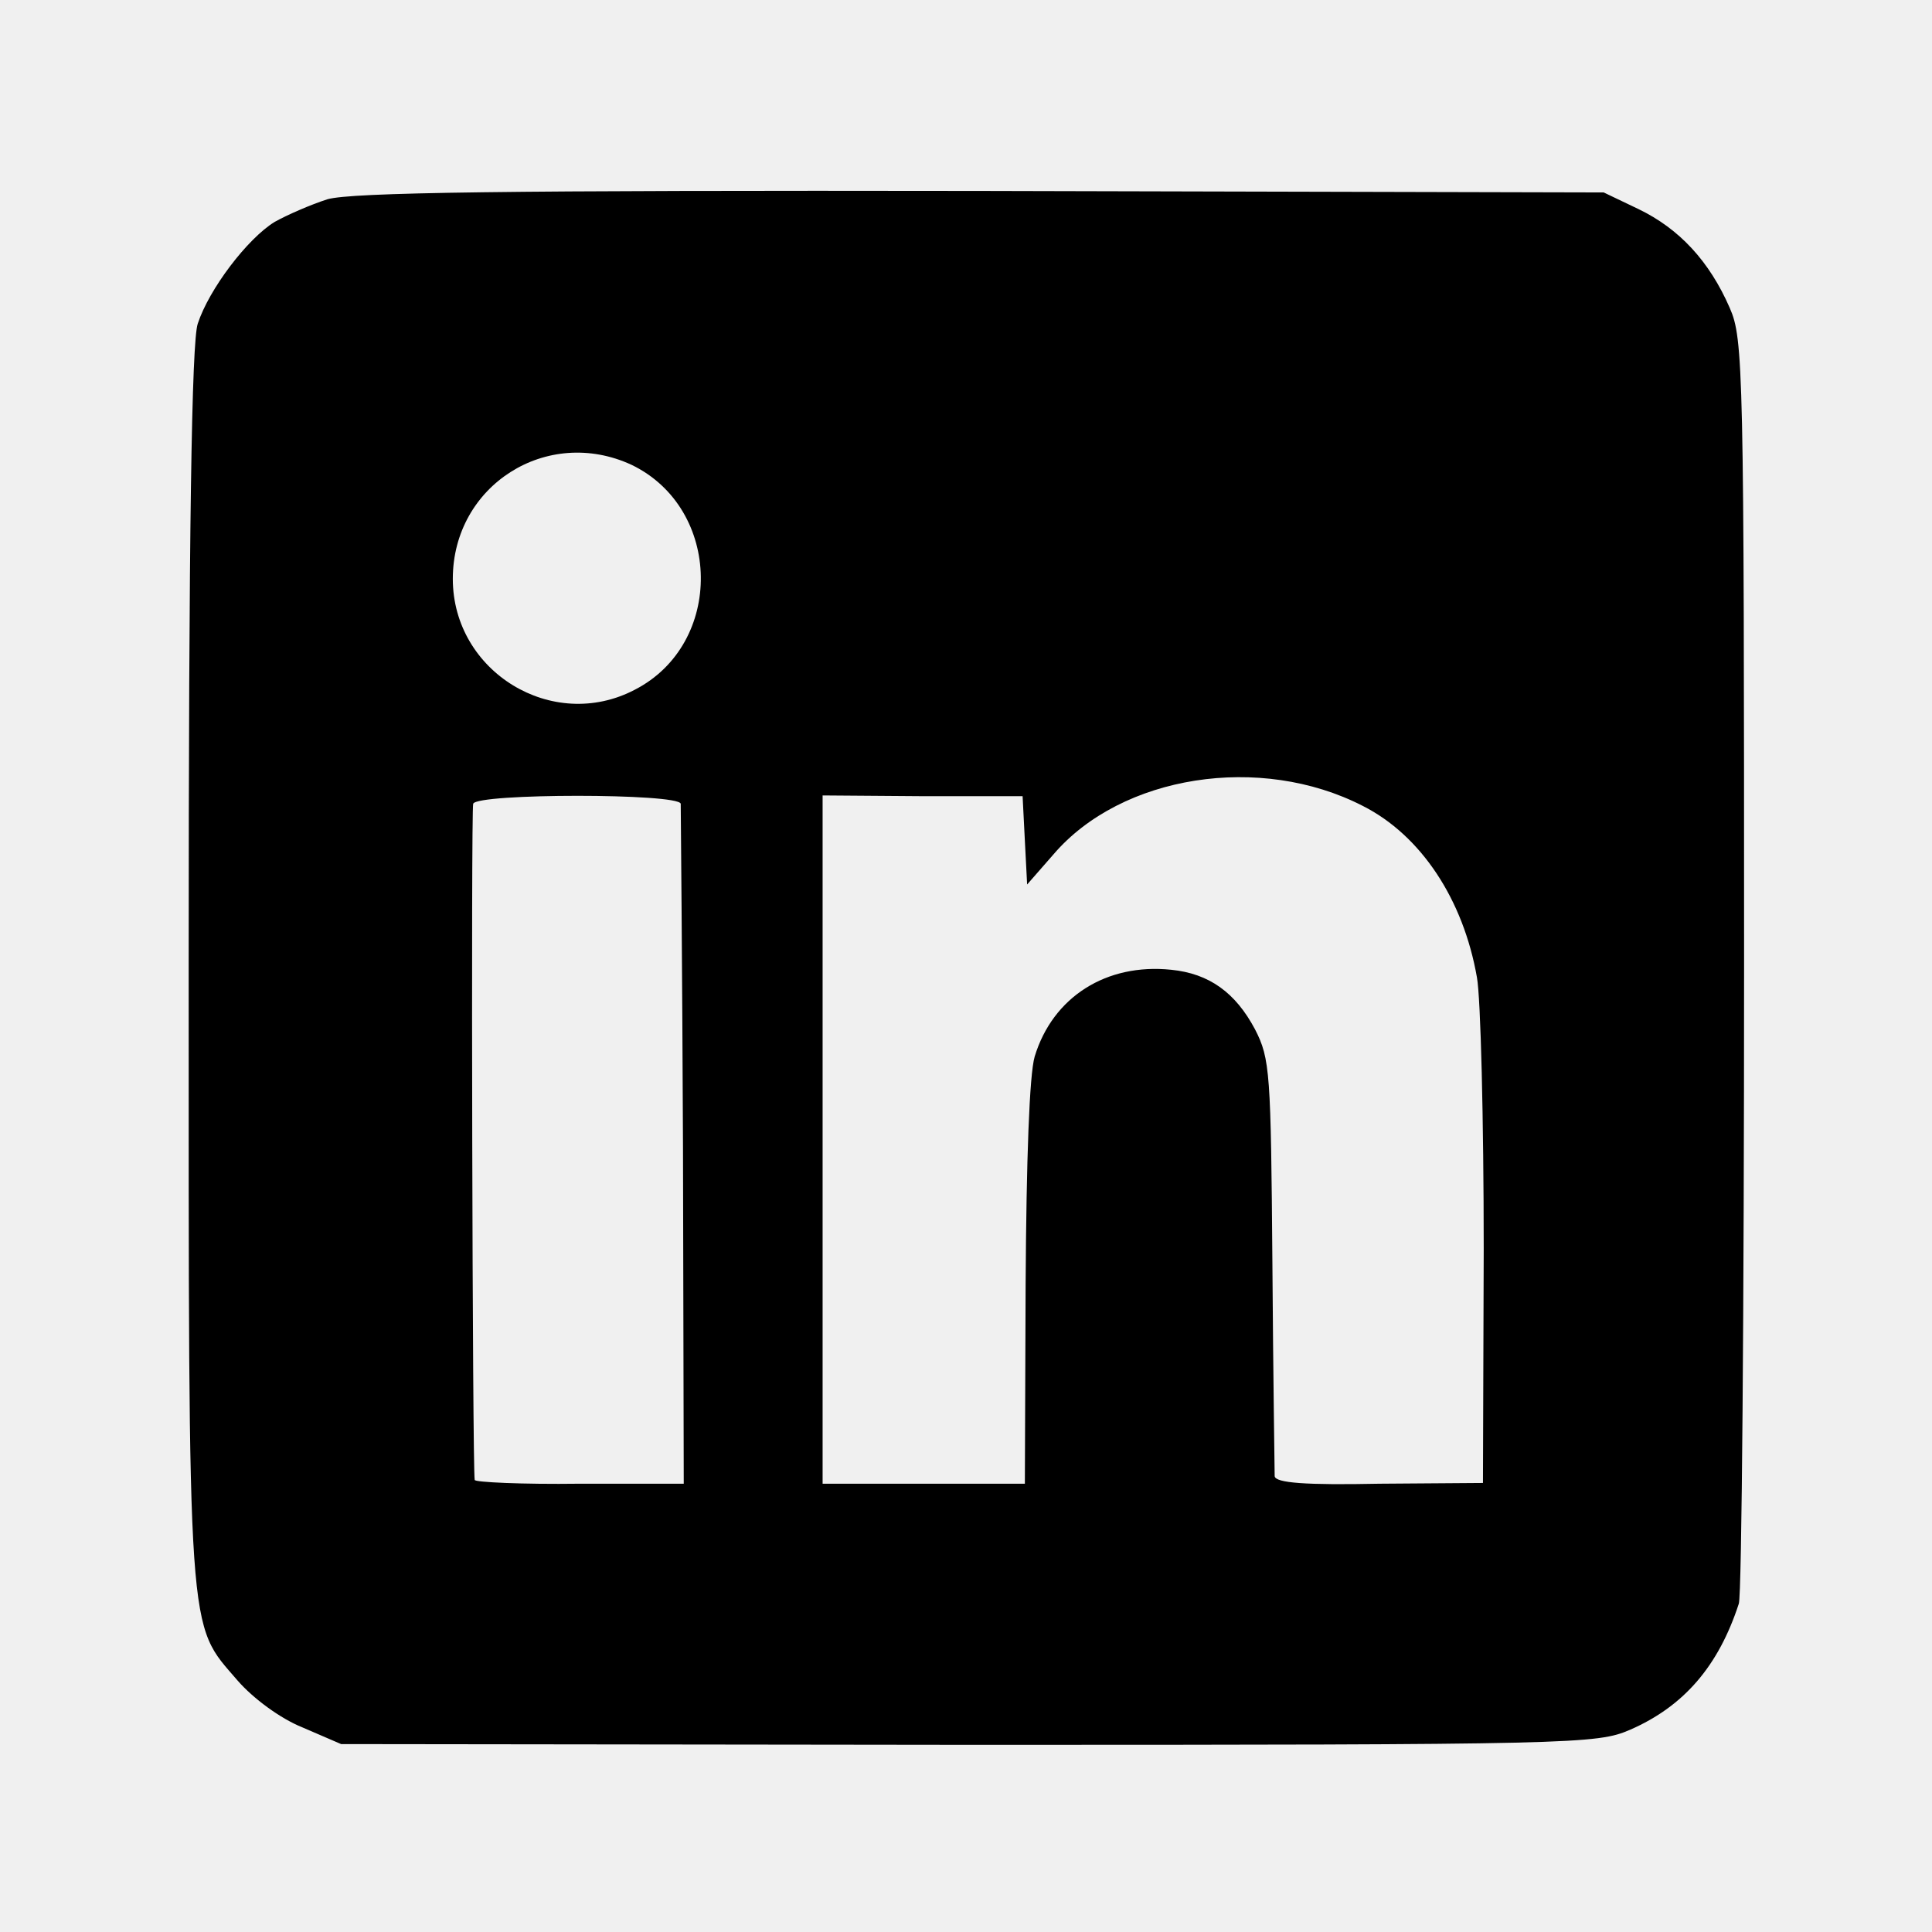
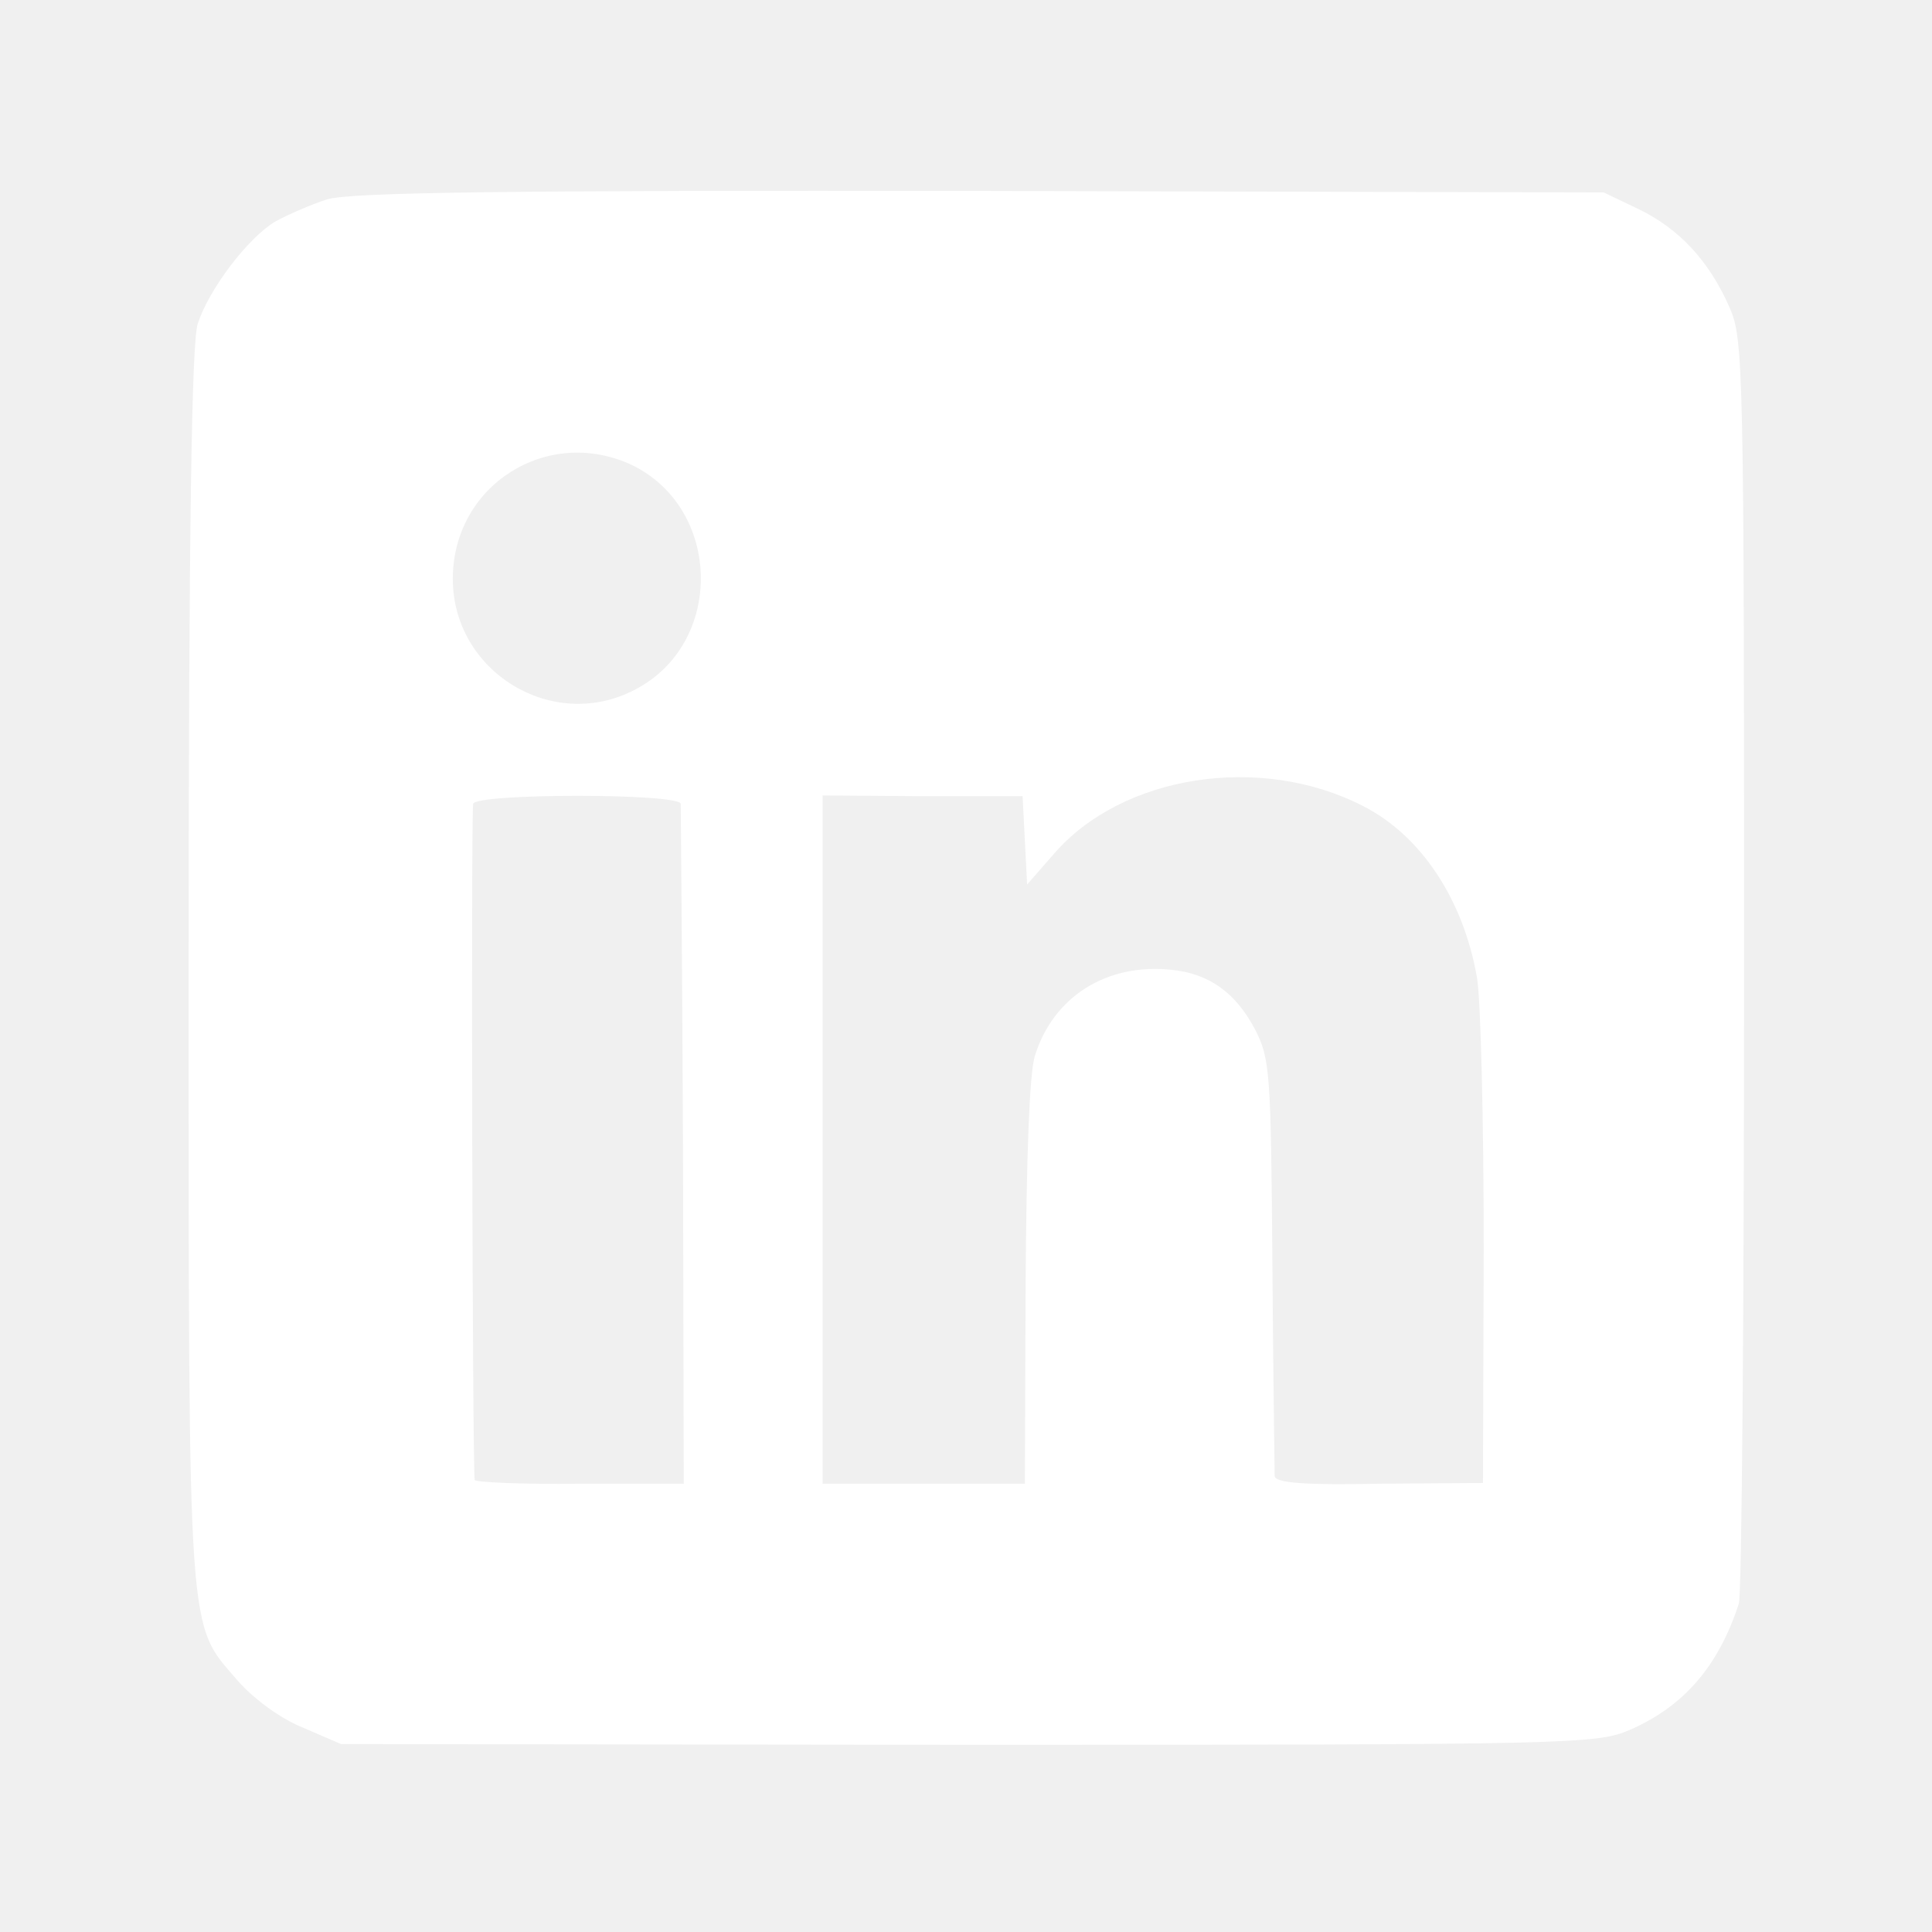
<svg xmlns="http://www.w3.org/2000/svg" version="1" width="256pt" height="256pt" viewBox="0 0 256 256">
-   <path d="M43.4 26.4c-2.2.7-5.4 2.1-7 3-3.6 2.2-8.7 8.9-10.2 13.5-.8 2.4-1.2 27.1-1.2 85.1 0 90.5-.2 86.9 6.5 94.7 2 2.3 5.6 5 8.6 6.2l5.1 2.2 83.2.1c80.5 0 83.2-.1 87.6-2 7.1-3.1 11.7-8.4 14.4-16.7.4-1 .7-39.2.7-84.7 0-79.1-.1-82.9-1.9-87-2.7-6.2-6.7-10.5-12.1-13.1l-4.6-2.2-82.5-.2c-63.6-.1-83.4.2-86.6 1.1zm40.3 35.2c12 5.8 12.3 23.7.4 29.8-10.9 5.7-24.1-2.4-24.1-14.7 0-12.4 12.5-20.3 23.7-15.1zm96.9 45.2c7.7 3.9 13.3 12.4 15.1 22.7.5 2.7.9 18.9.9 36l-.1 31-13.7.1c-9.8.2-13.8-.1-13.9-1 0-.6-.2-13.3-.3-28.1-.2-25.4-.3-27.2-2.3-31.1-2.6-4.9-6.1-7.4-11.1-7.9-8.6-.9-15.7 3.6-18.1 11.5-.7 2.4-1.1 13.5-1.2 30.2l-.1 26.4h-26.8v-91.2l13.3.1h13.2l.3 5.9.3 5.8 3.5-4c9-10.5 27.4-13.4 41-6.4zm-90.4-.3c0 .5.2 21 .3 45.5l.1 44.6h-13.8c-7.6.1-13.9-.2-13.9-.5-.3-1.4-.5-88.7-.2-89.6.5-1.4 27.2-1.4 27.5 0z" />
+   <path fill="#FFFFFF" d="M43.4 26.4c-2.2.7-5.4 2.1-7 3-3.6 2.2-8.7 8.9-10.2 13.5-.8 2.4-1.2 27.1-1.2 85.1 0 90.5-.2 86.9 6.5 94.7 2 2.3 5.6 5 8.6 6.2l5.1 2.2 83.2.1c80.5 0 83.2-.1 87.6-2 7.1-3.1 11.7-8.4 14.4-16.7.4-1 .7-39.2.7-84.7 0-79.1-.1-82.9-1.9-87-2.7-6.2-6.7-10.5-12.1-13.1l-4.6-2.2-82.5-.2c-63.6-.1-83.4.2-86.6 1.1zm40.3 35.2c12 5.8 12.3 23.7.4 29.8-10.9 5.7-24.1-2.4-24.1-14.7 0-12.4 12.5-20.3 23.7-15.1zm96.9 45.2c7.7 3.9 13.3 12.4 15.1 22.7.5 2.7.9 18.9.9 36l-.1 31-13.7.1c-9.8.2-13.8-.1-13.9-1 0-.6-.2-13.3-.3-28.1-.2-25.4-.3-27.2-2.3-31.1-2.6-4.9-6.1-7.4-11.1-7.9-8.6-.9-15.7 3.6-18.1 11.5-.7 2.4-1.1 13.5-1.2 30.2l-.1 26.4h-26.8v-91.2l13.3.1h13.2l.3 5.9.3 5.8 3.5-4c9-10.5 27.4-13.4 41-6.4zm-90.4-.3c0 .5.2 21 .3 45.5l.1 44.6h-13.8c-7.6.1-13.9-.2-13.9-.5-.3-1.4-.5-88.7-.2-89.6.5-1.4 27.2-1.4 27.5 0z" />
</svg>
